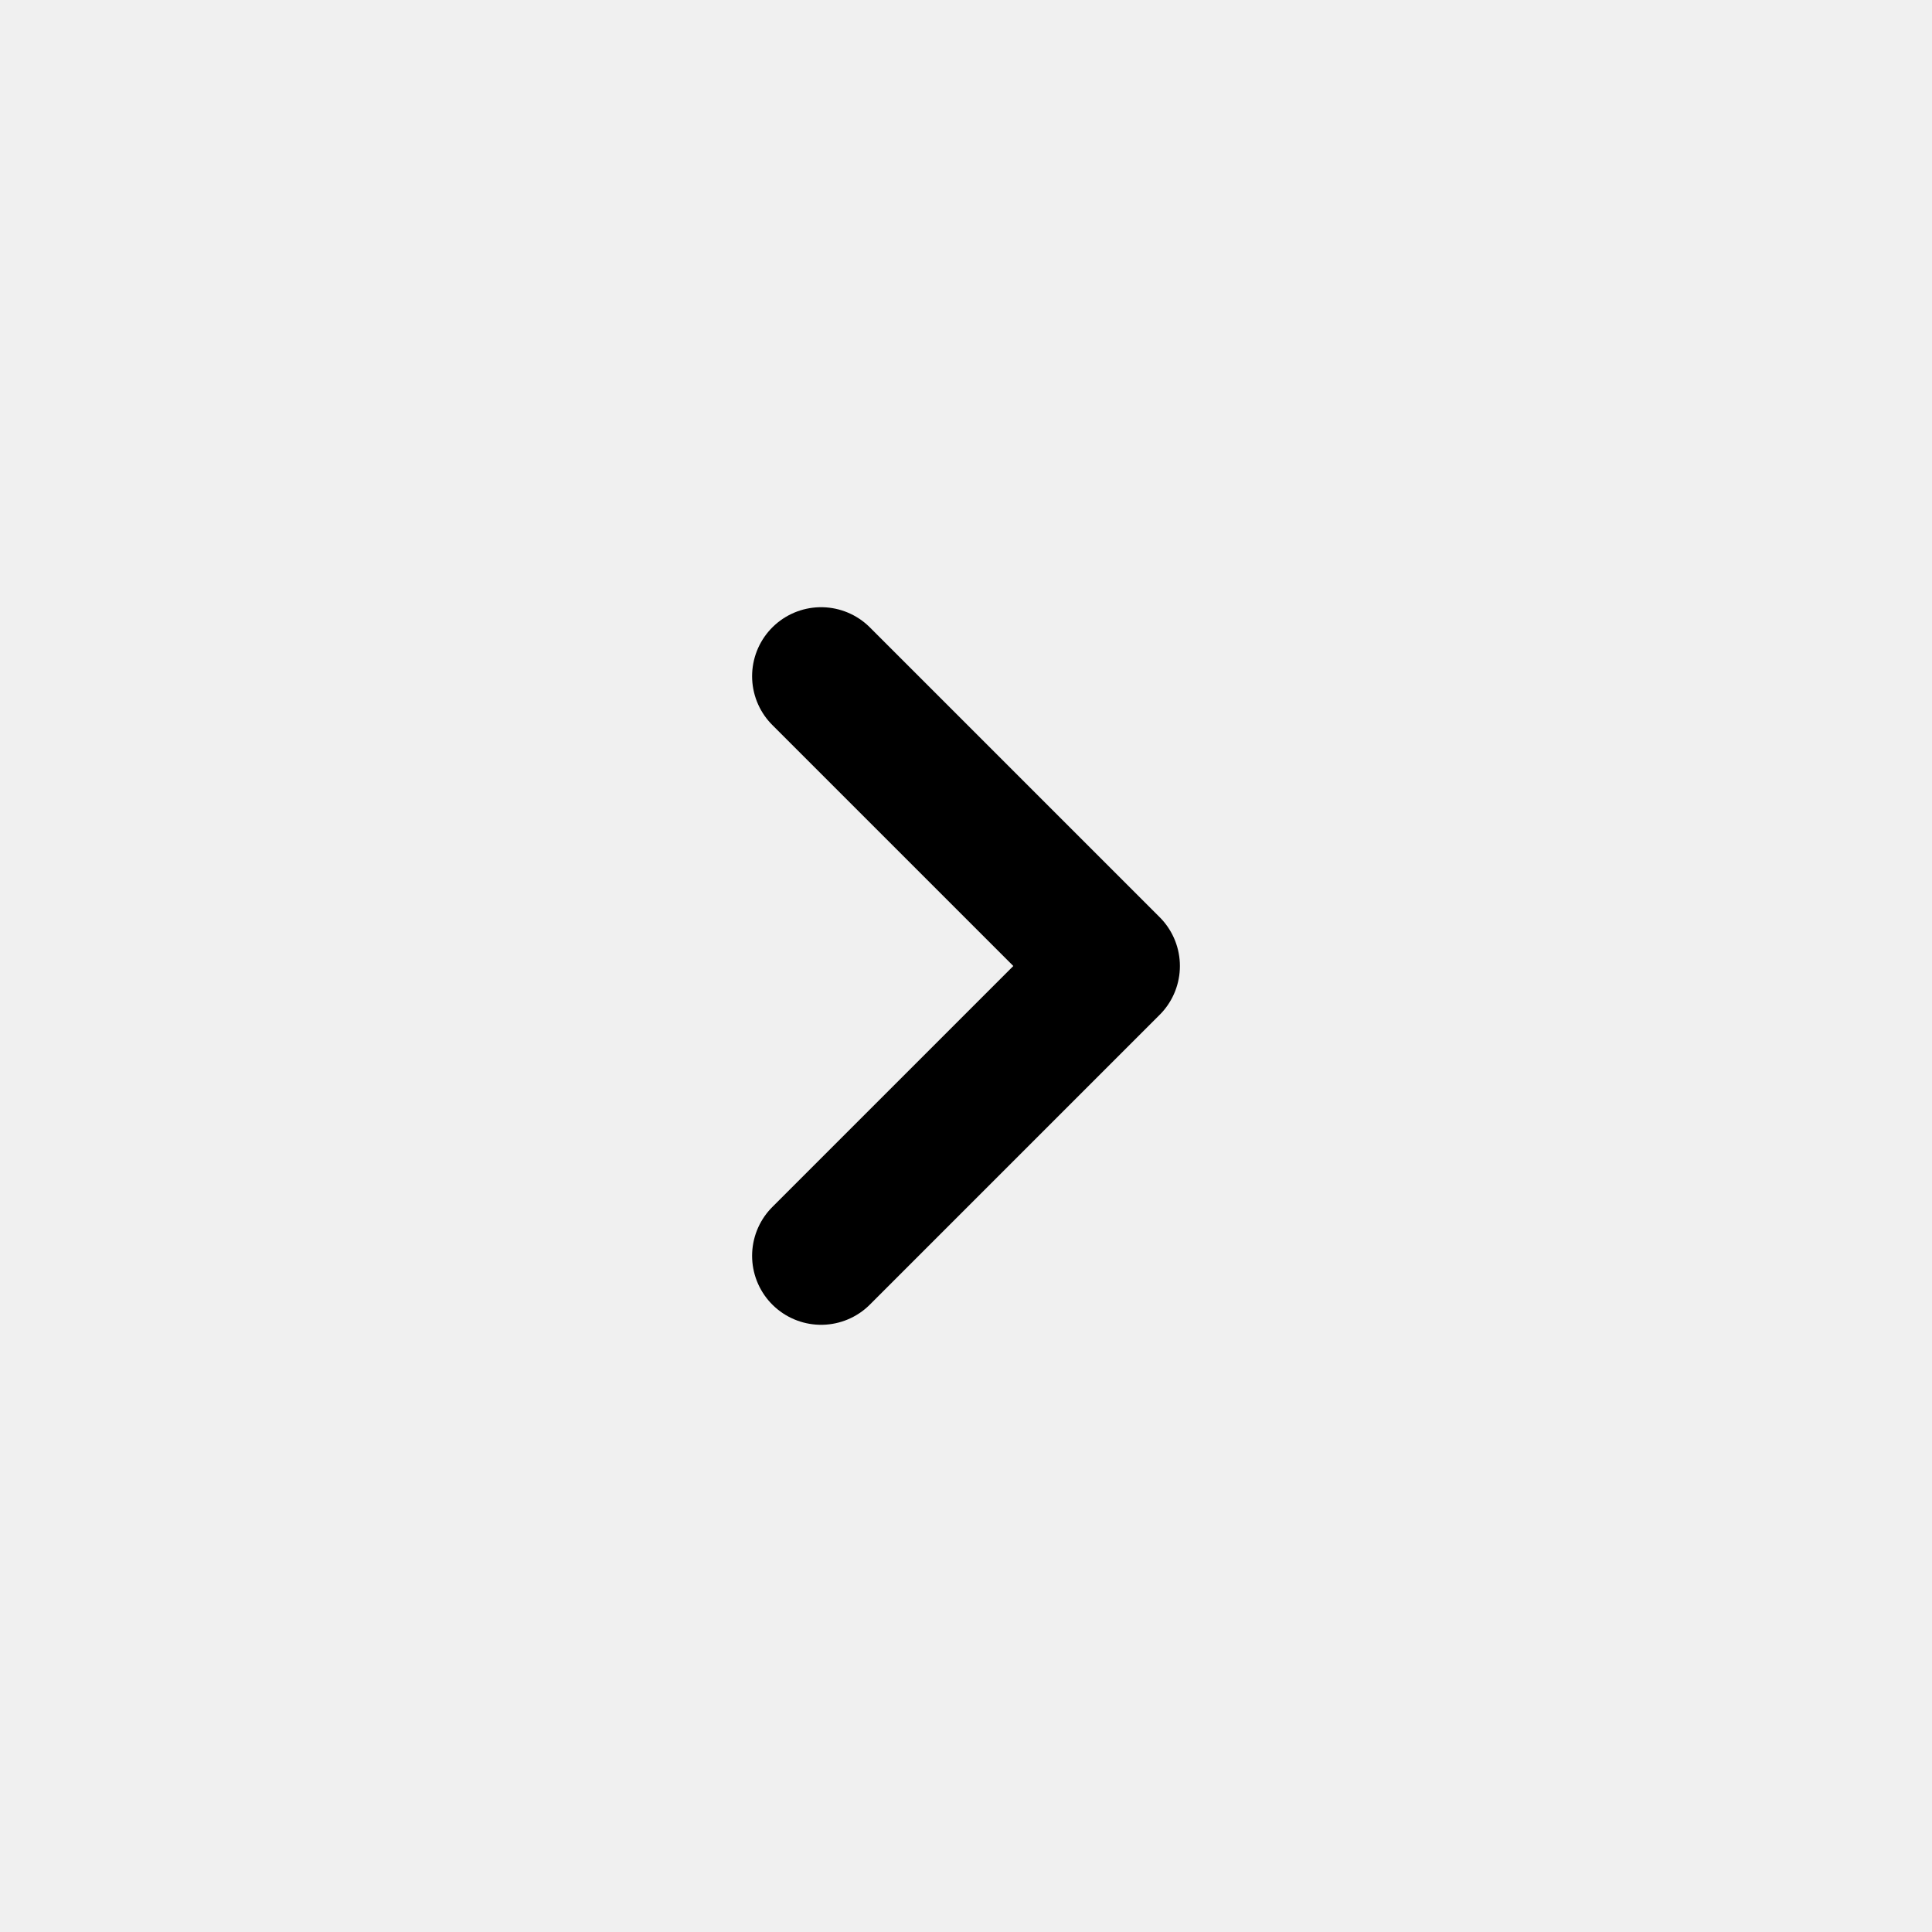
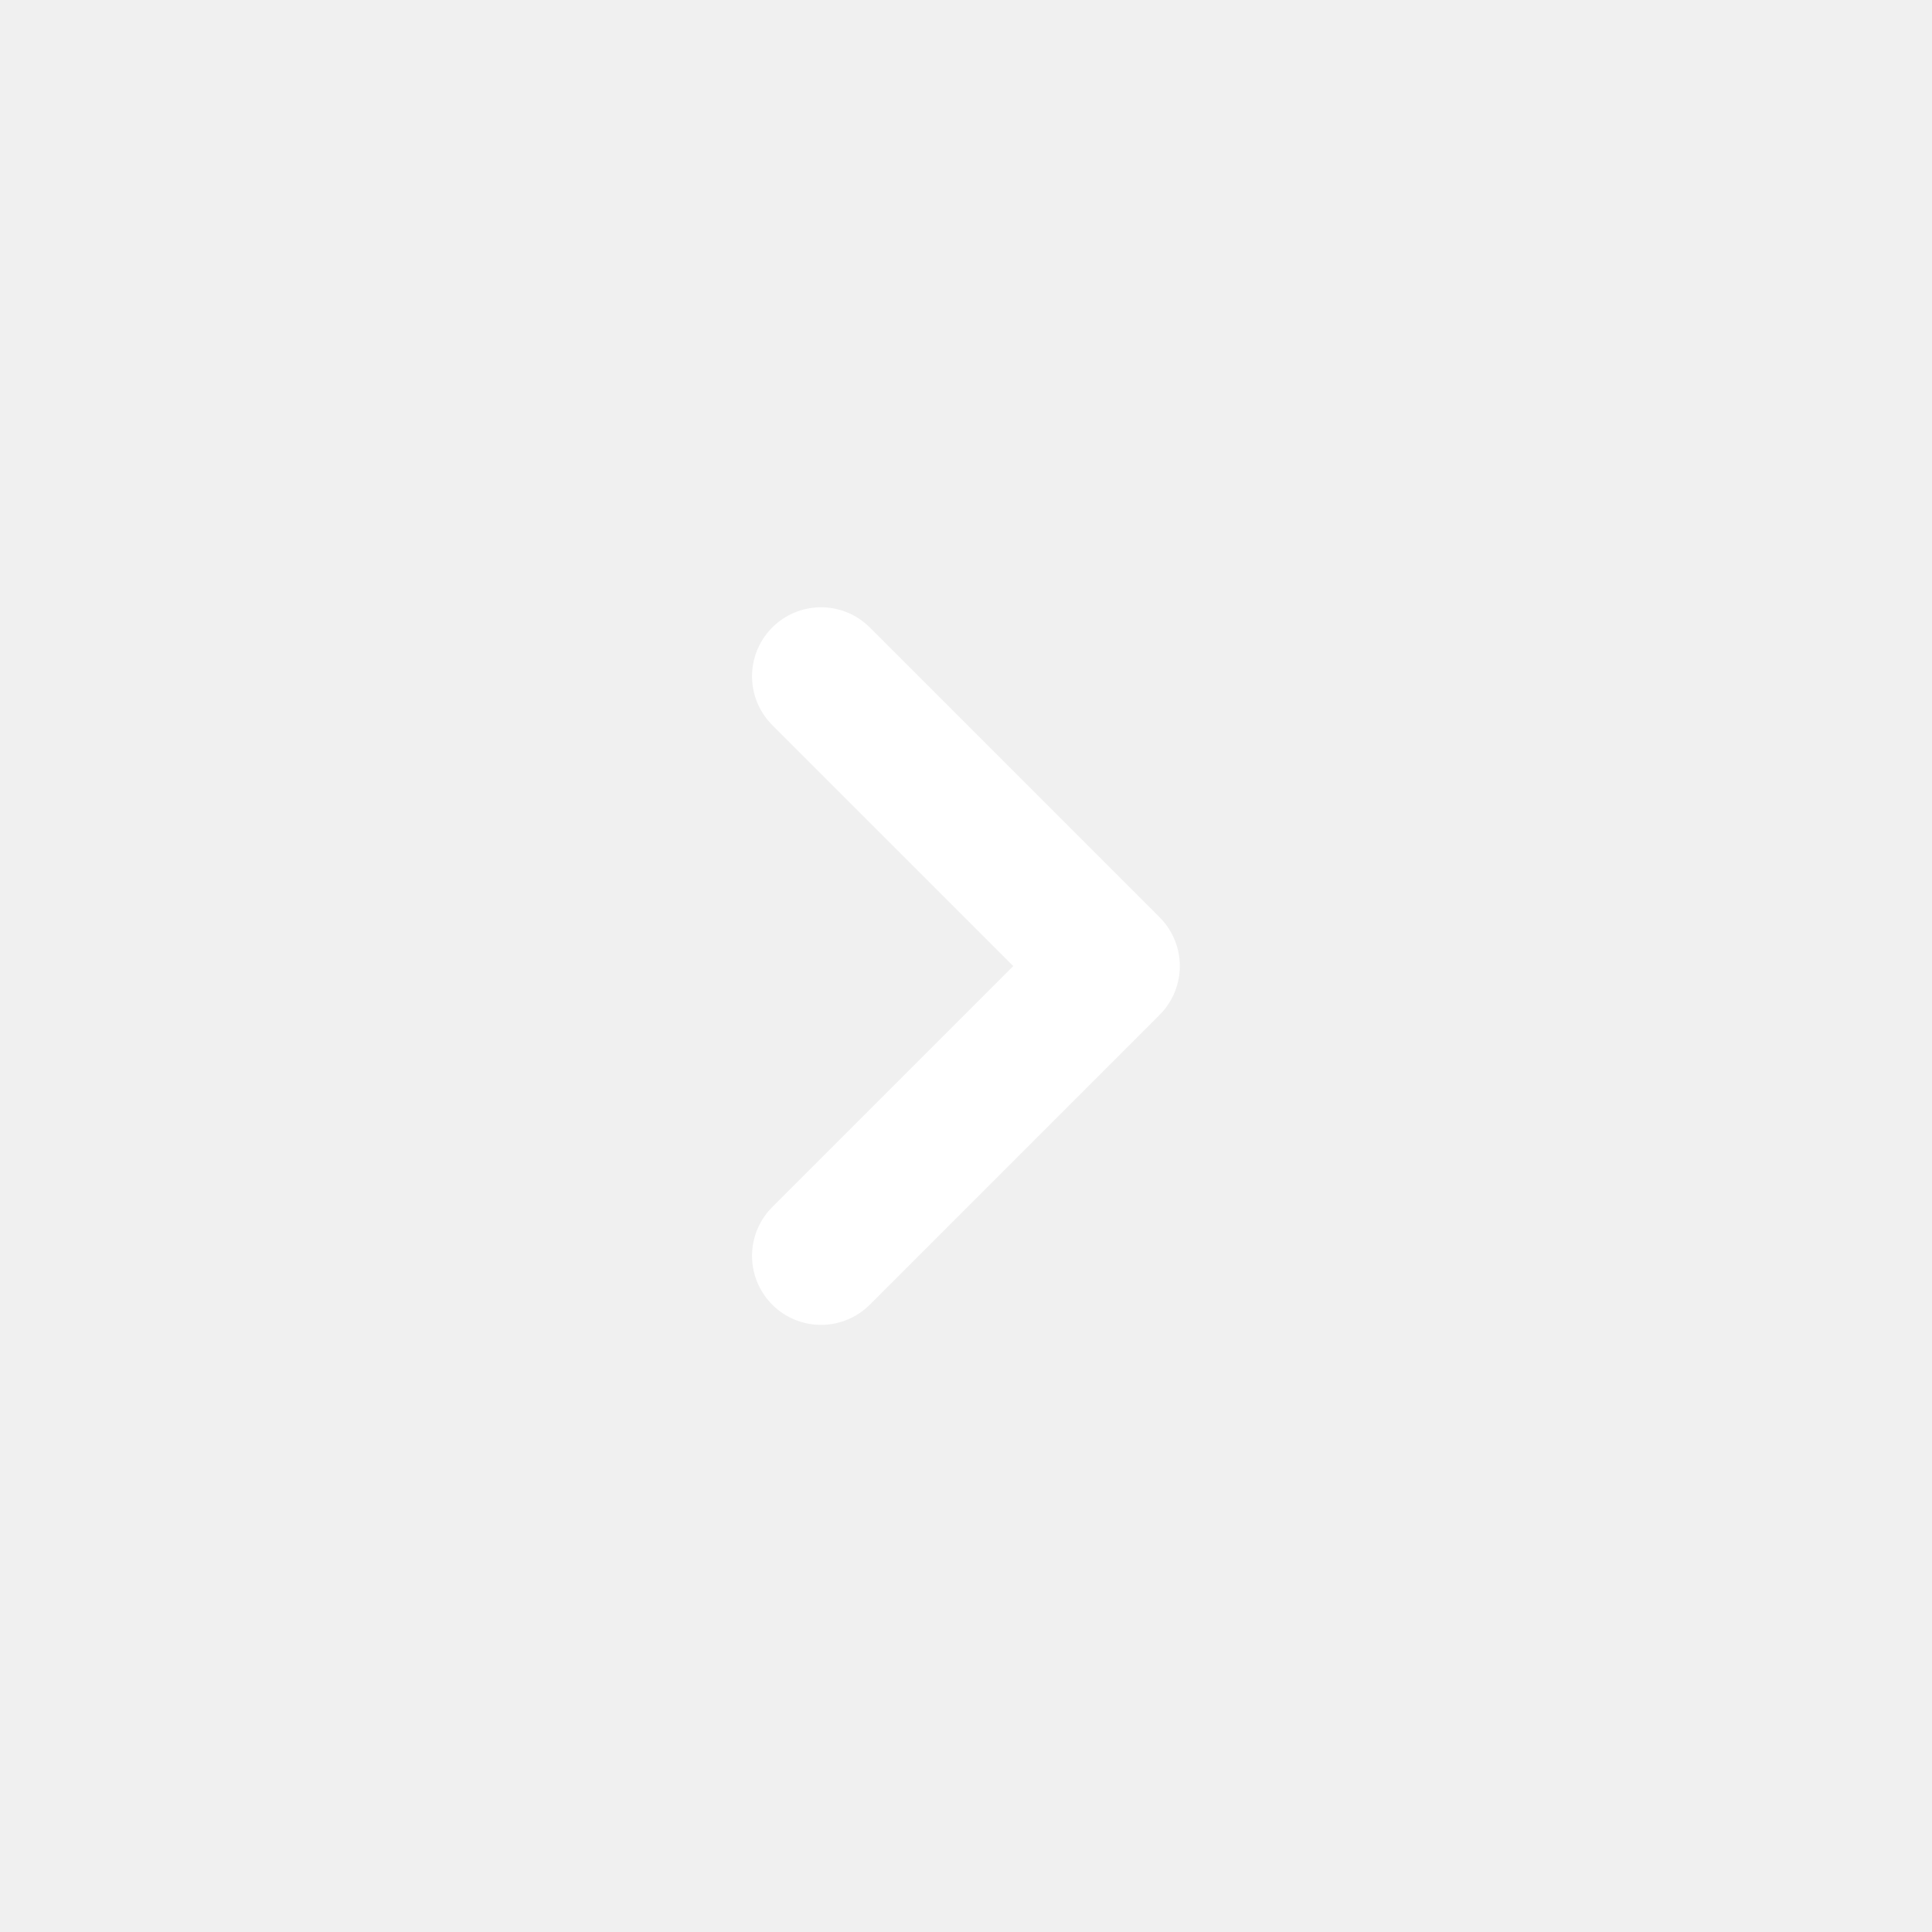
<svg xmlns="http://www.w3.org/2000/svg" width="28" height="28" viewBox="0 0 28 28" fill="none">
-   <path d="M11.9 18.2L16.1 14L11.9 9.8" stroke="black" stroke-width="2" stroke-linecap="round" stroke-linejoin="round" />
+   <path d="M11.899 18.201L16.099 14.001L11.899 9.801" stroke="white" stroke-width="2" stroke-linecap="round" stroke-linejoin="round" />
</svg>
